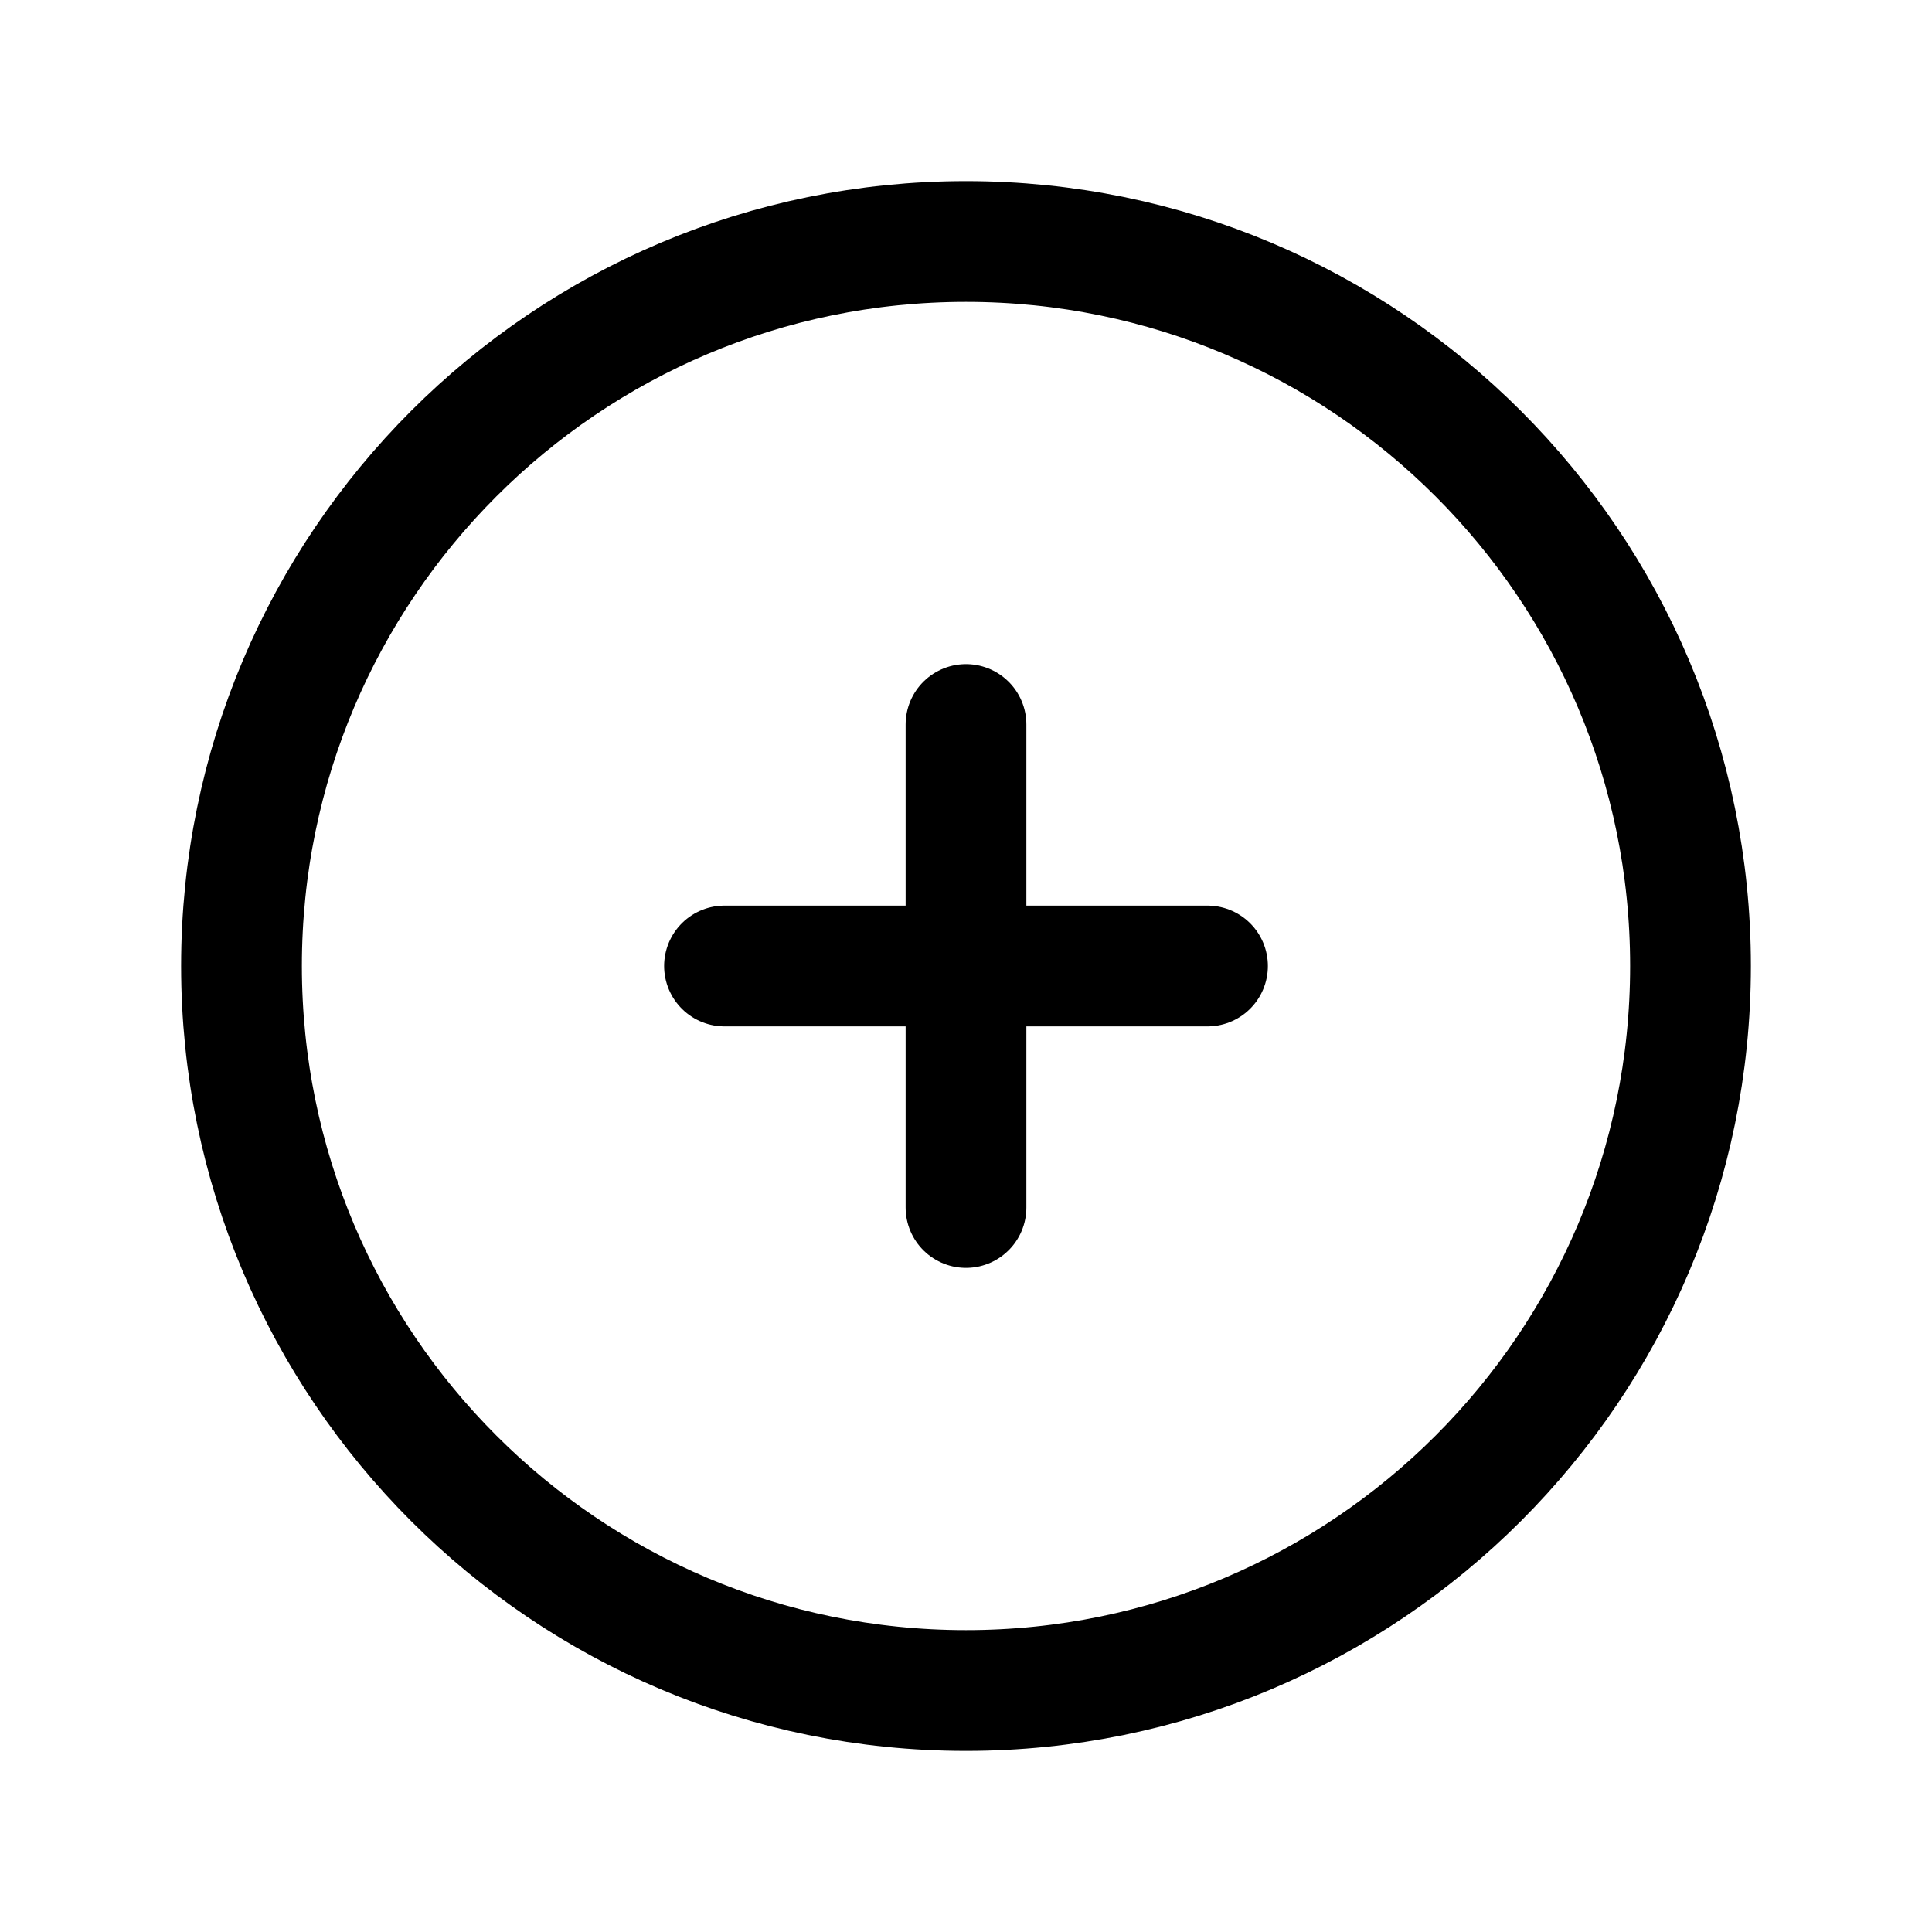
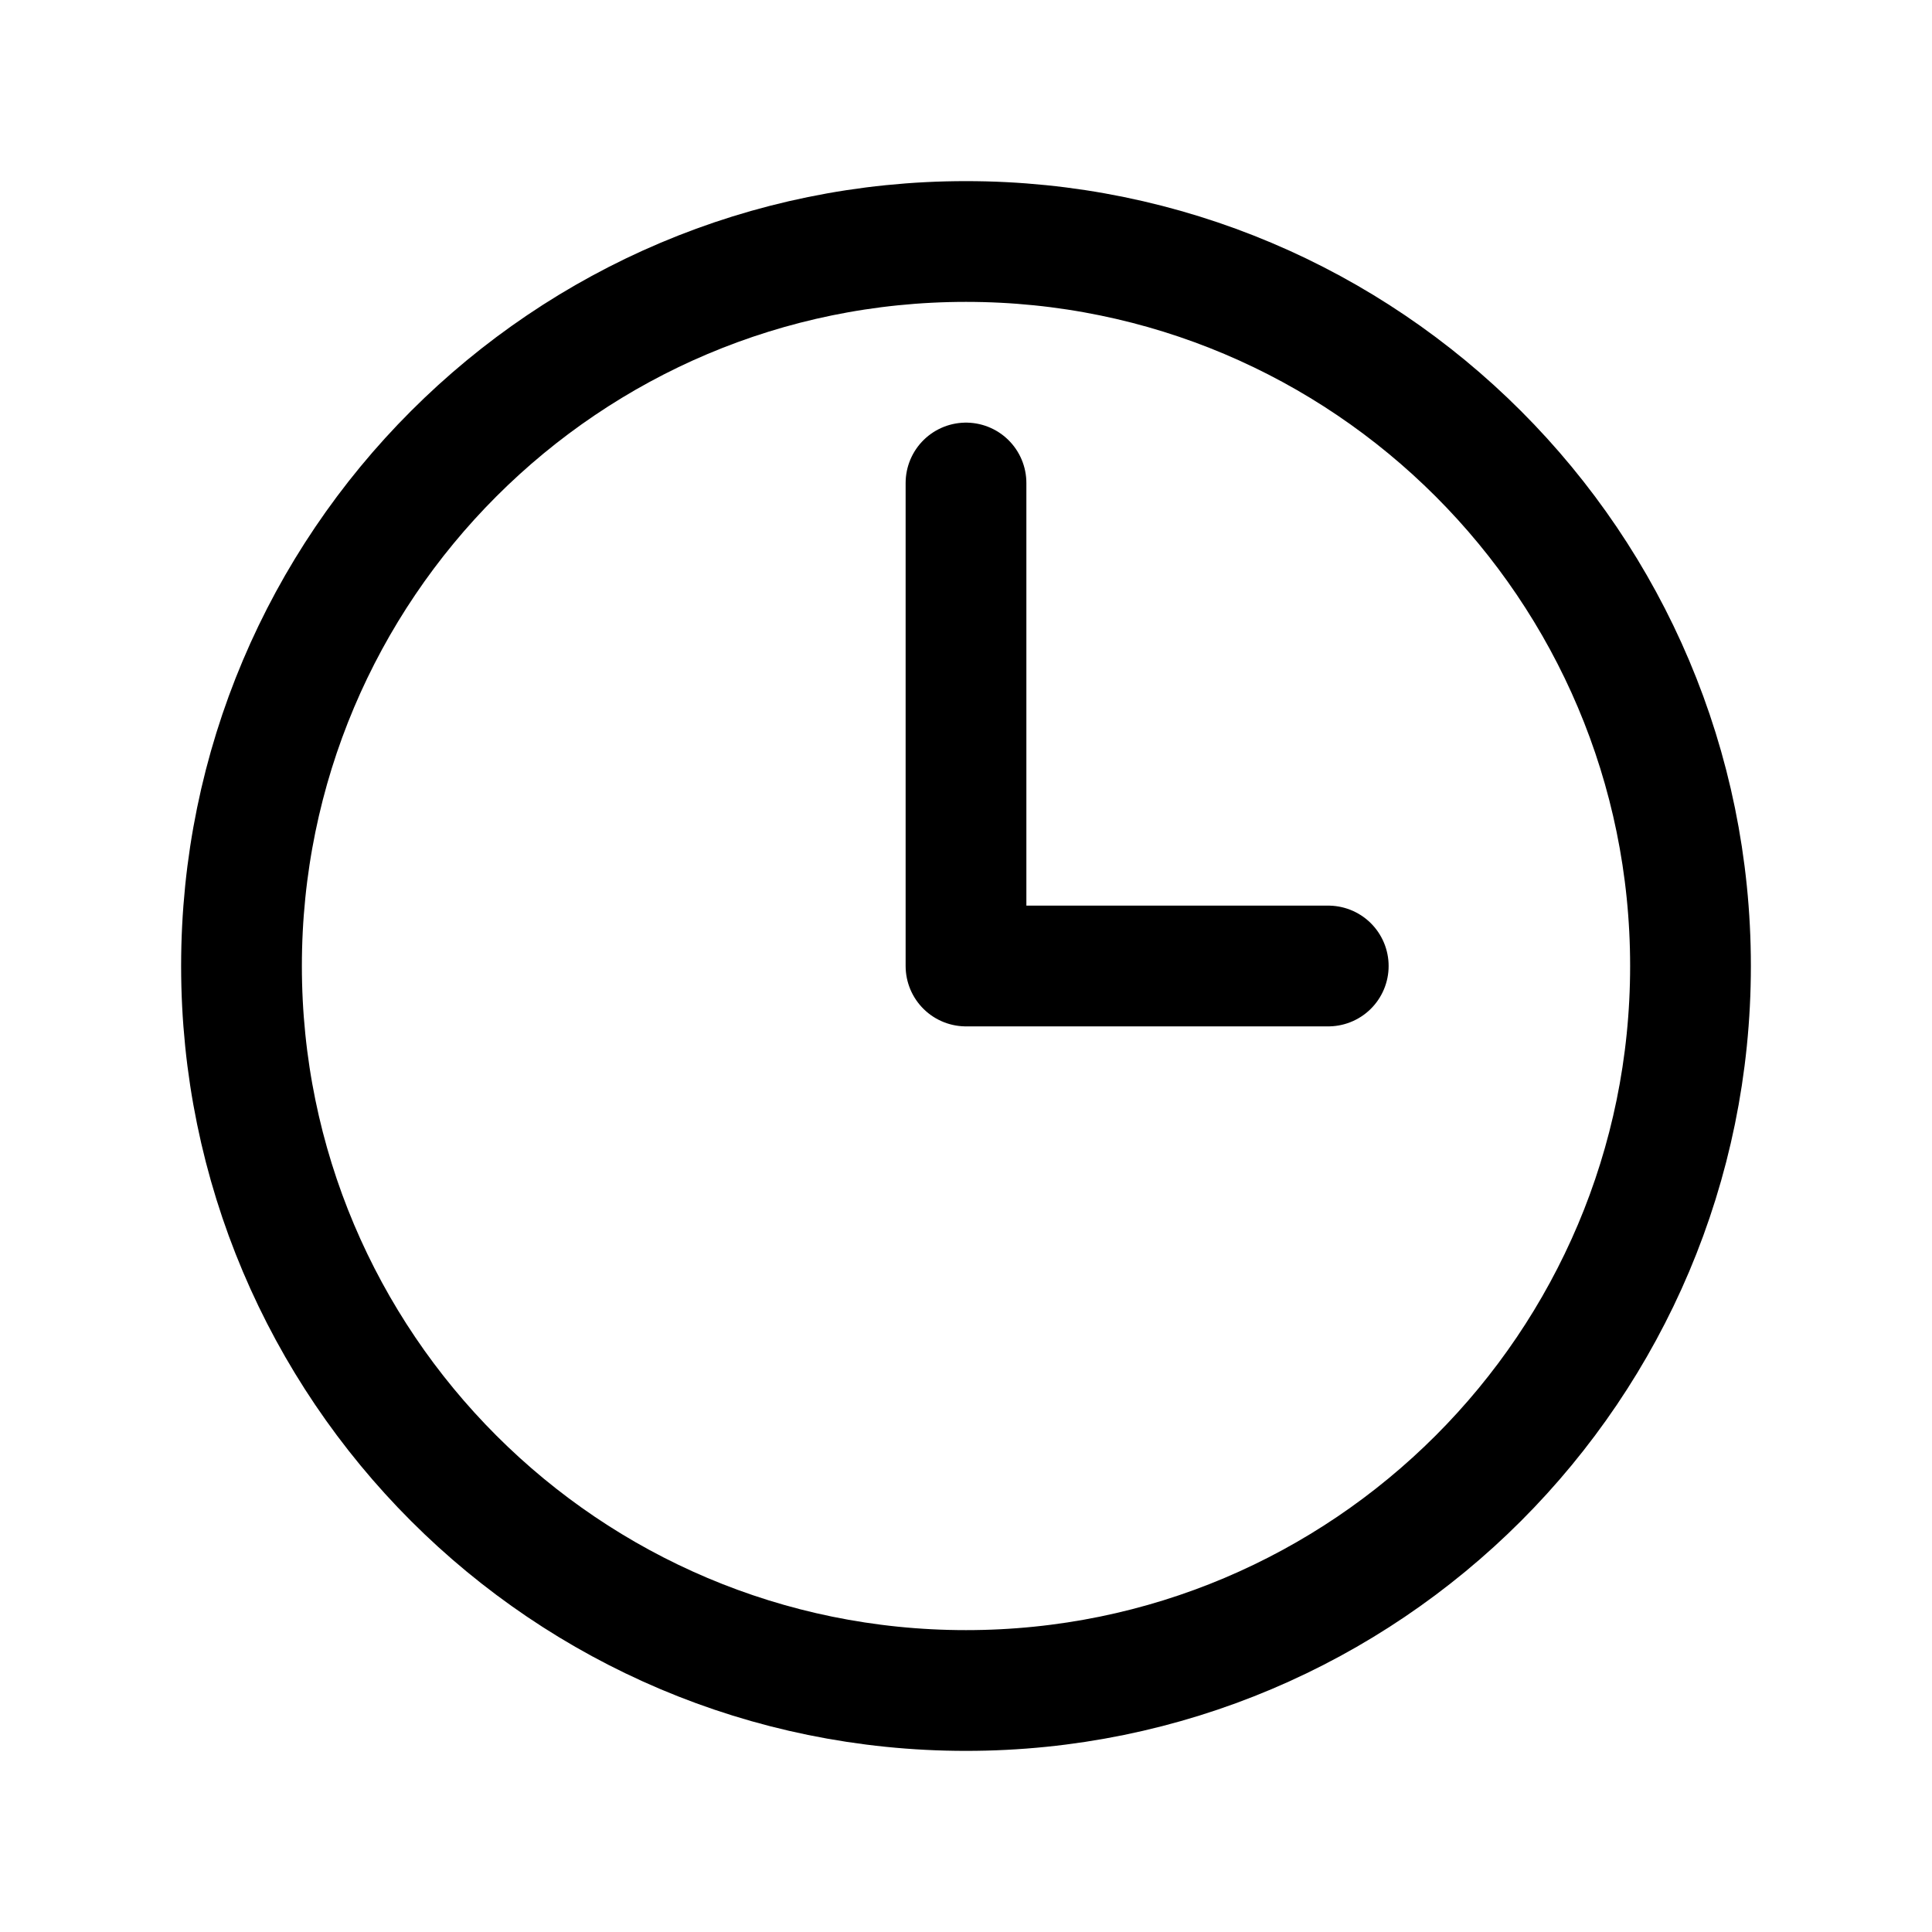
<svg xmlns="http://www.w3.org/2000/svg" fill="none" viewBox="0 0 24 24" stroke-width="1.5" stroke="currentColor" class="size-6">
-   <path stroke-linecap="round" stroke-linejoin="round" d="M12 9v6m3-3H9m12 0a9 9 0 1 1-18 0 9 9 0 0 1 18 0Z" />
+   <path stroke-linecap="round" stroke-linejoin="round" d="M12 6v6h4.5m4.5 0a9 9 0 1 1-18 0 9 9 0 0 1 18 0Z" />
</svg>
